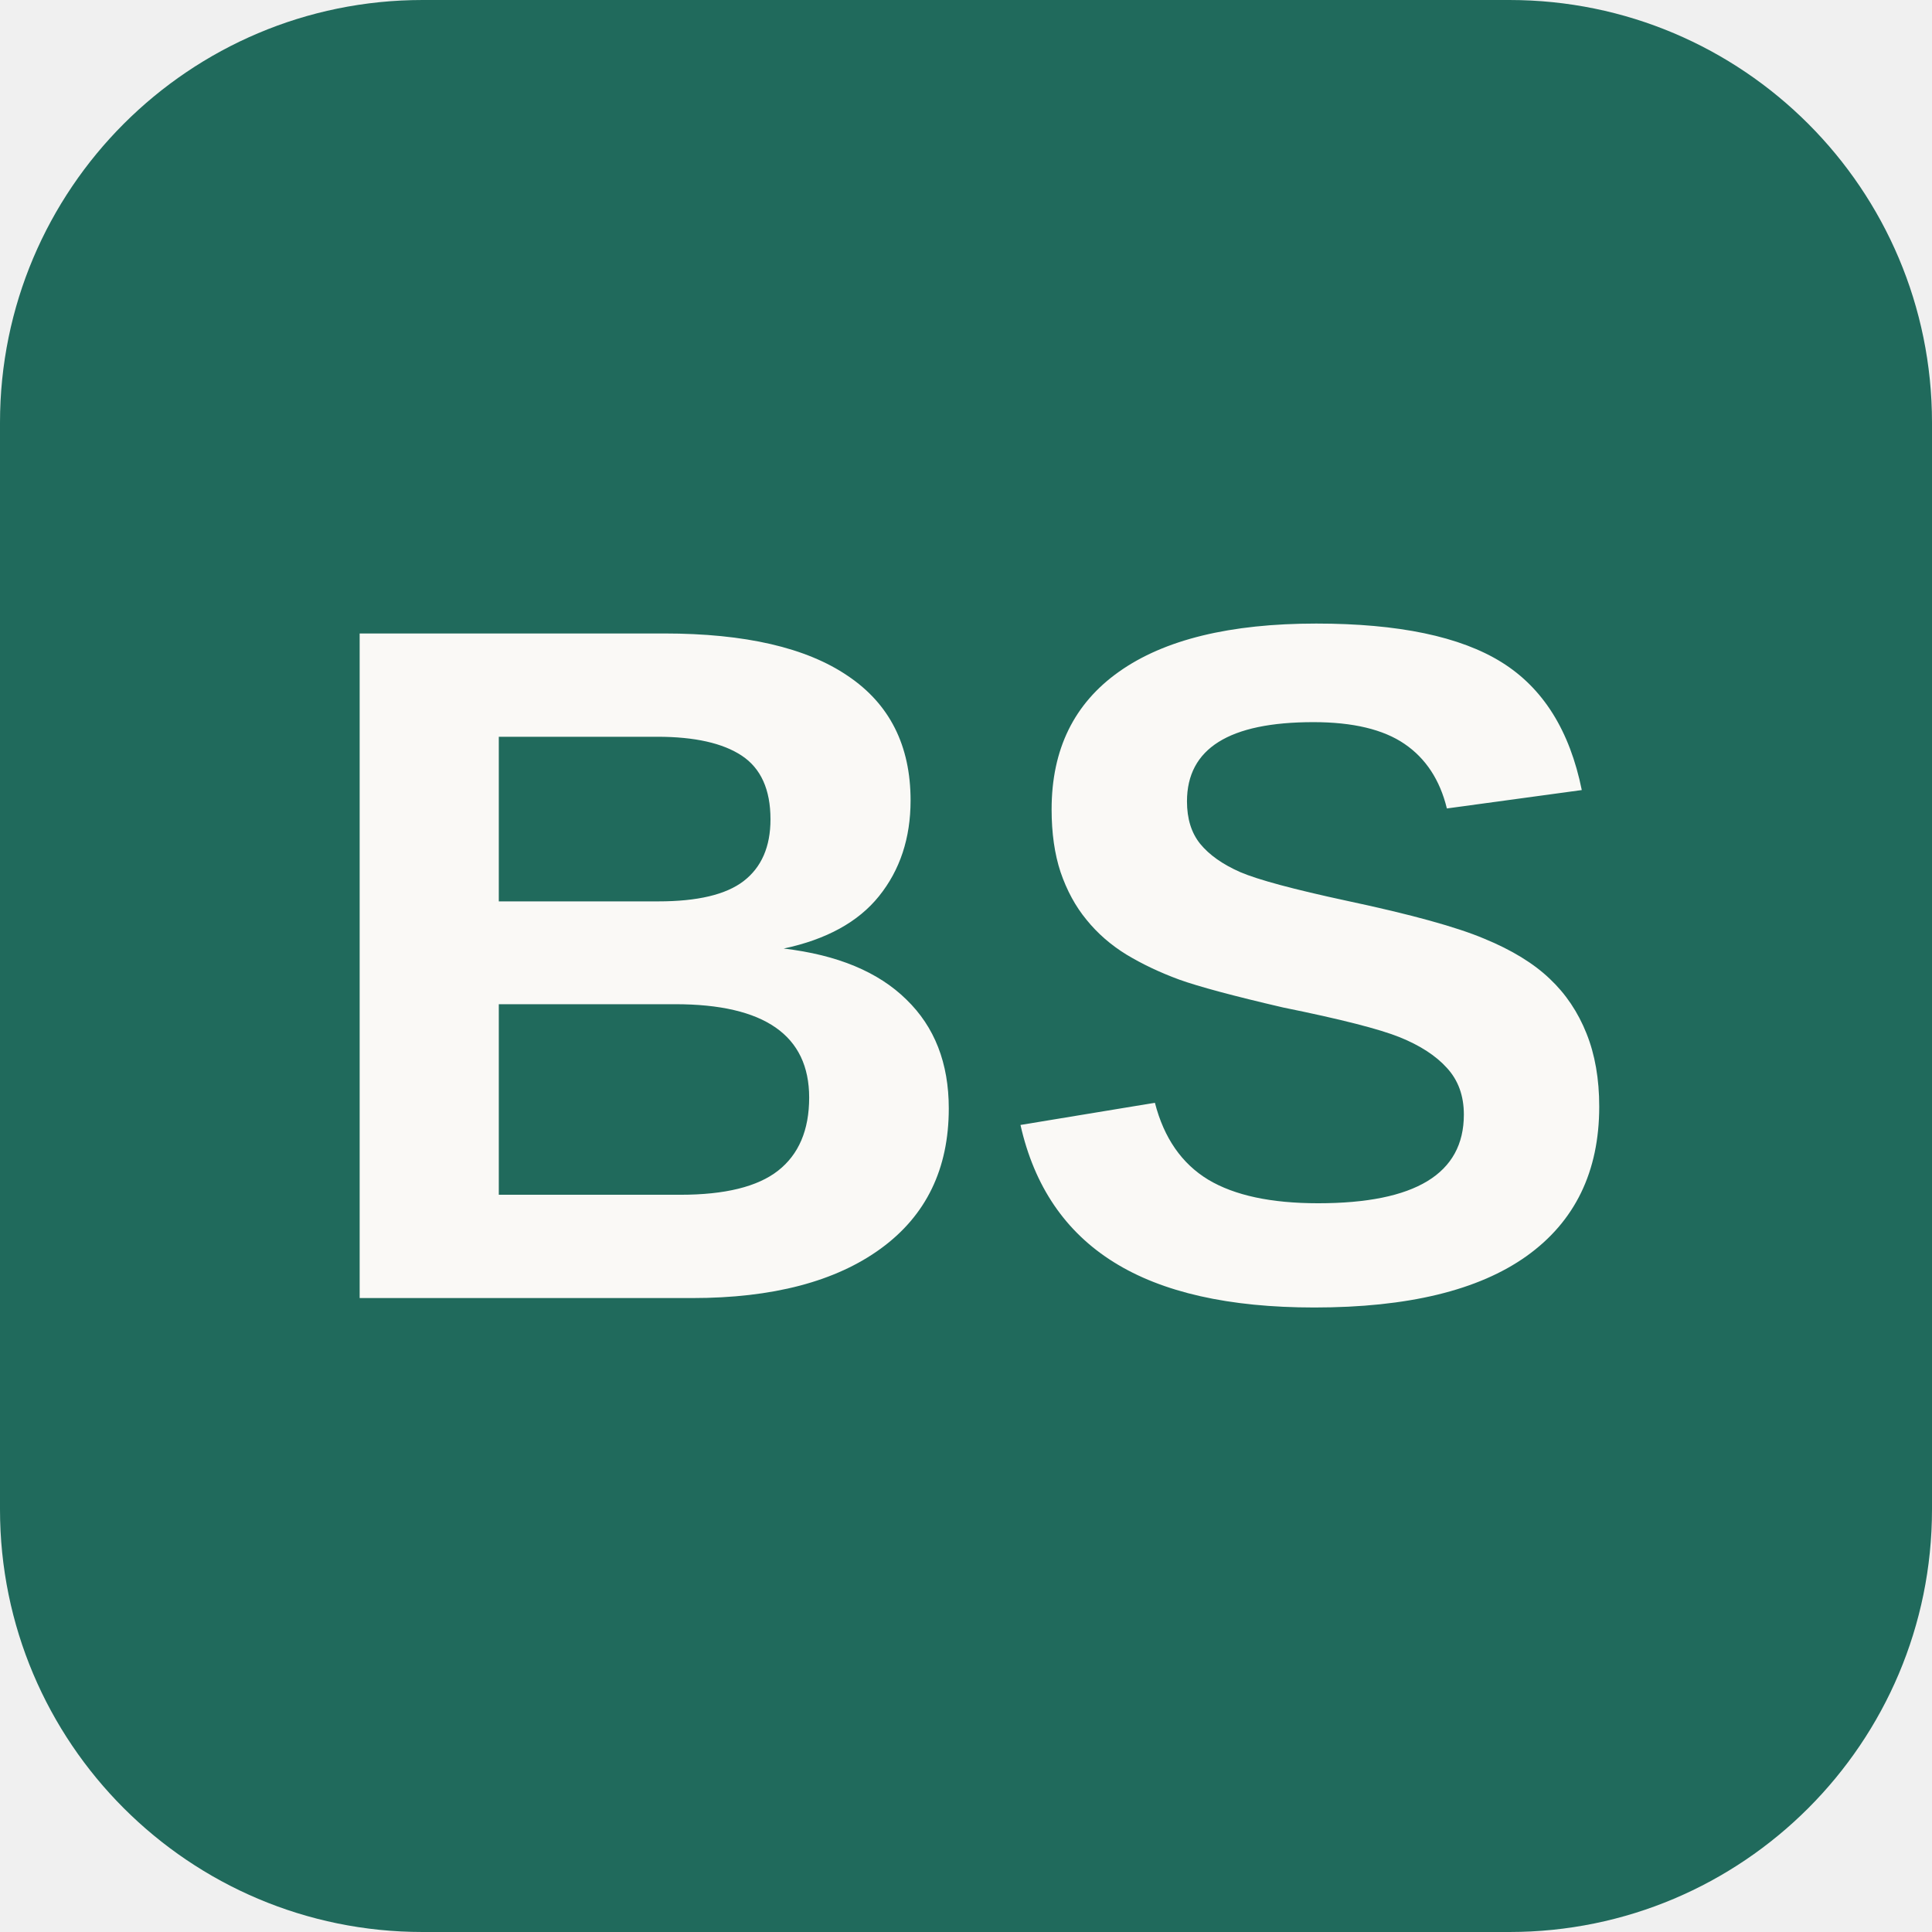
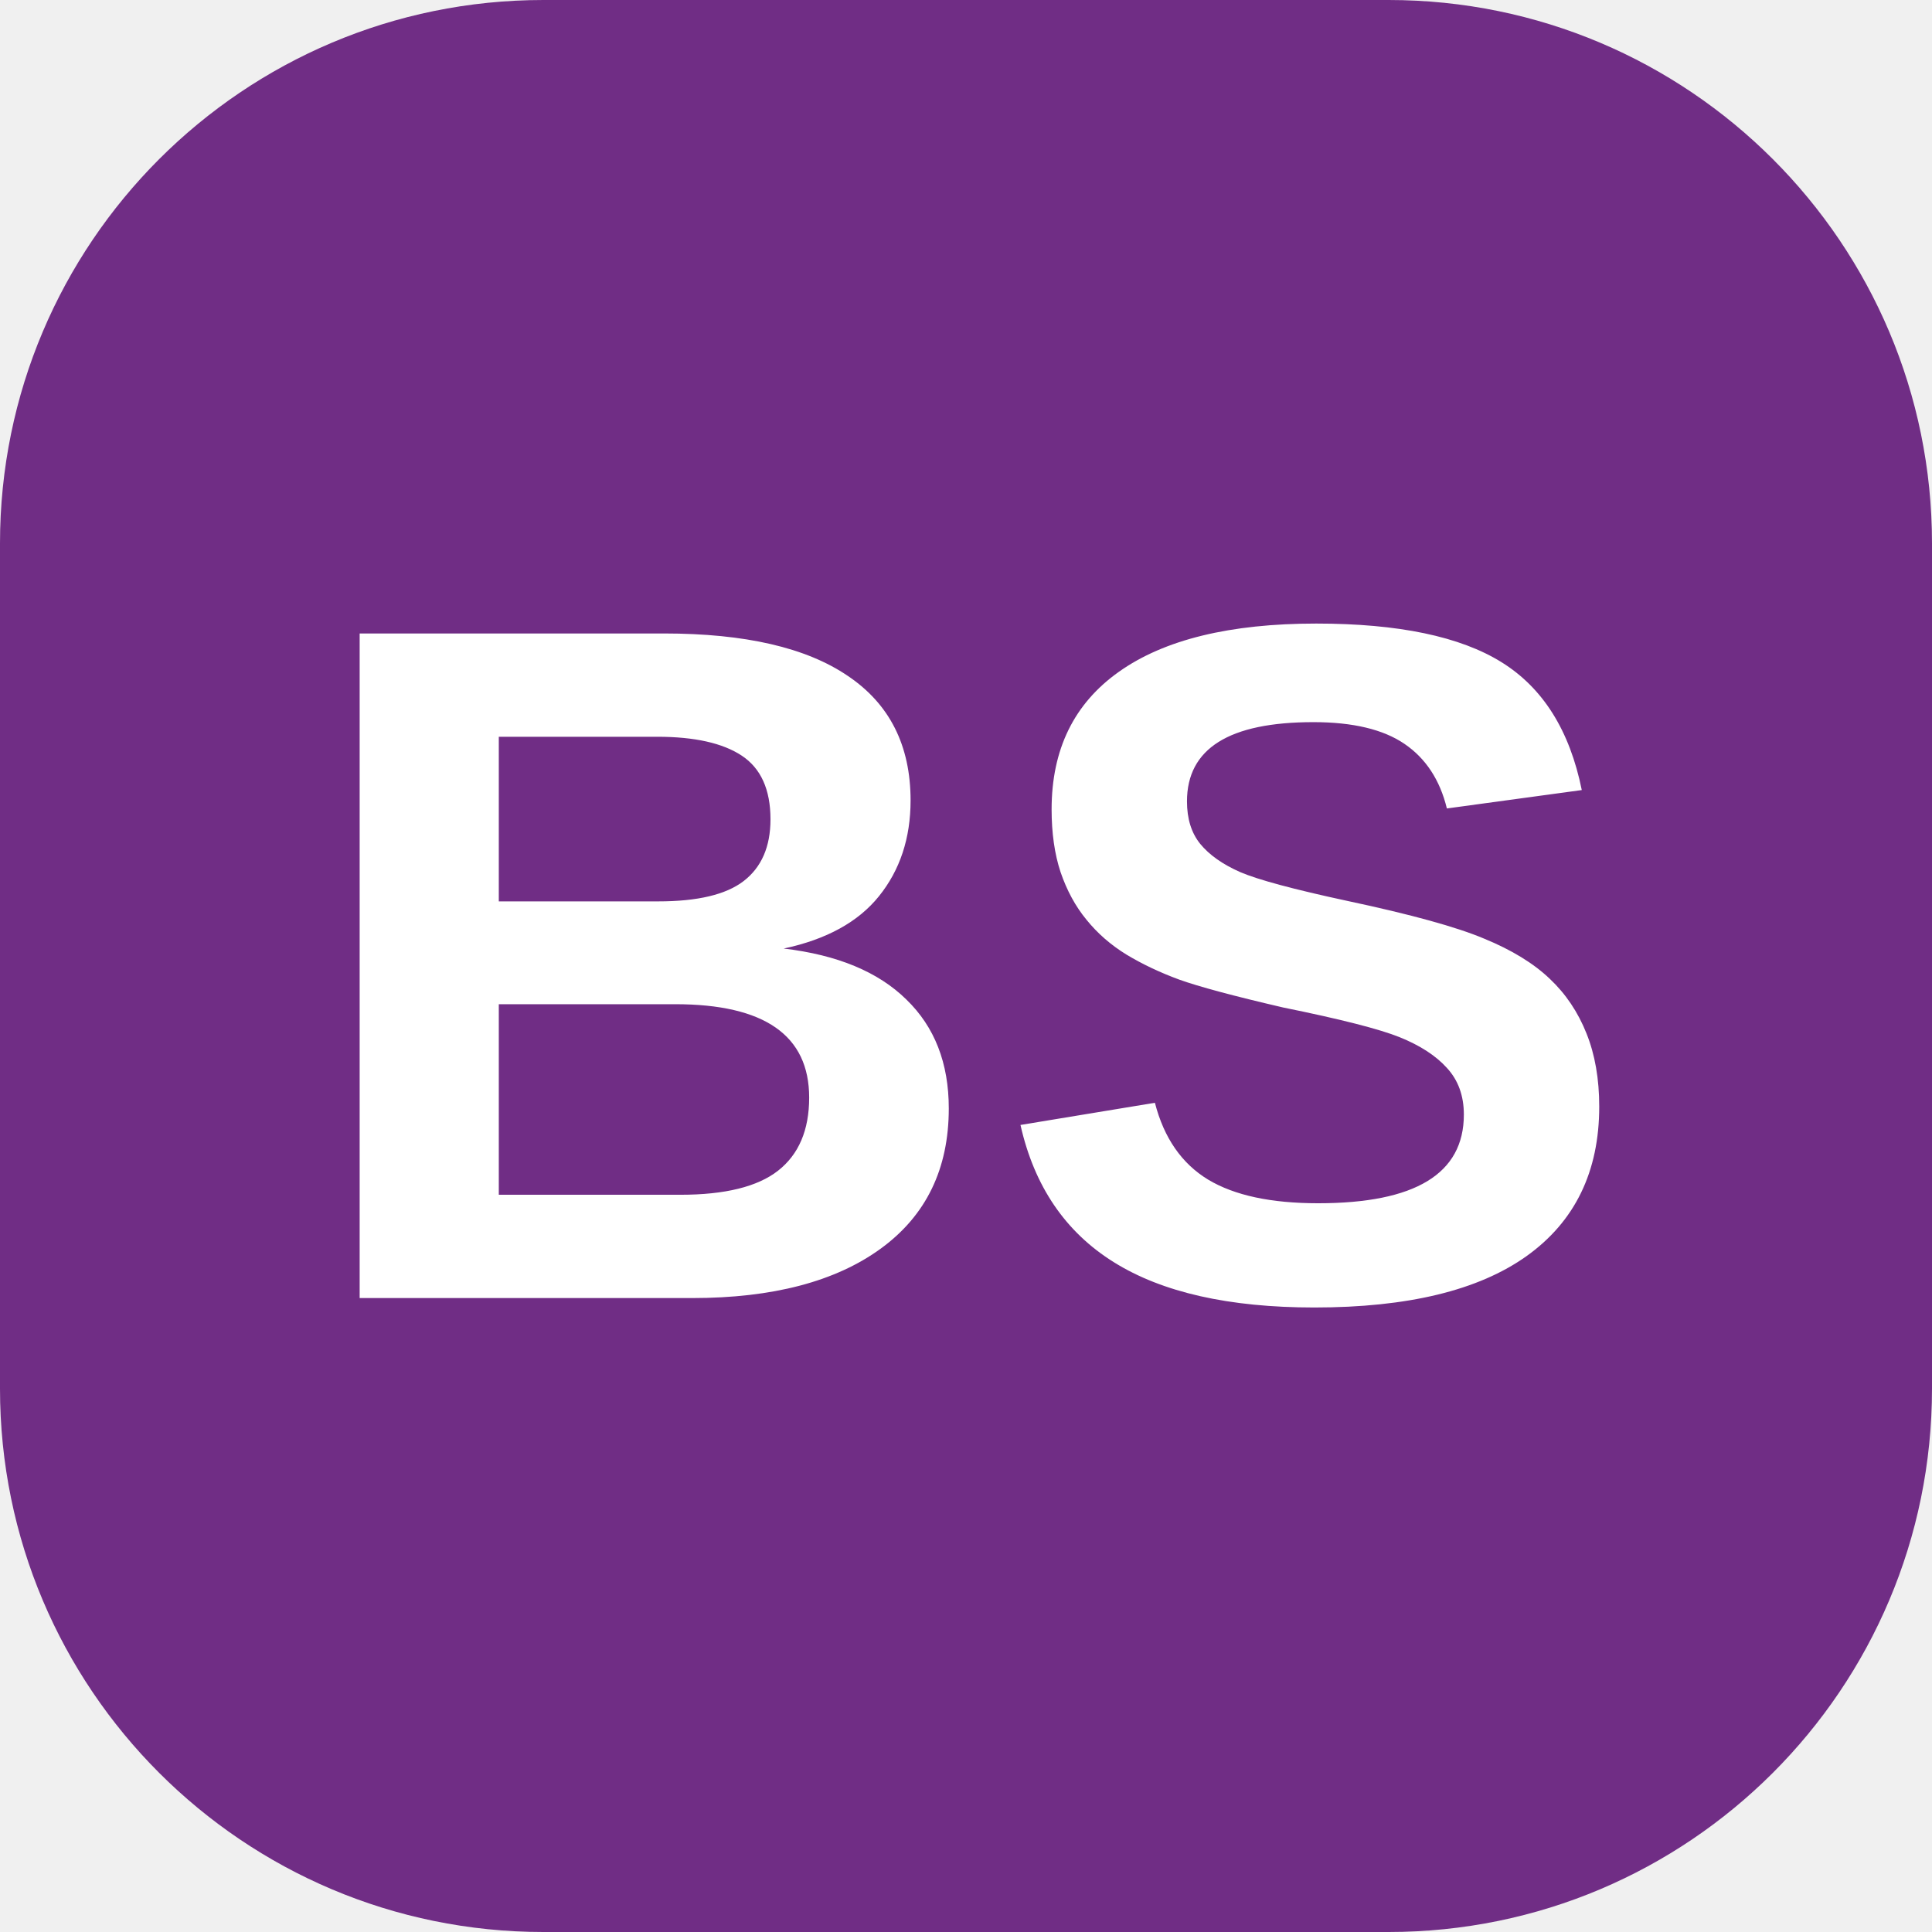
<svg xmlns="http://www.w3.org/2000/svg" viewBox="0 0 64 64">
-   <rect width="64" height="64" rx="14" fill="#206a5c" />
-   <text x="32" y="43" text-anchor="middle" font-family="Arial,sans-serif" font-size="32" font-weight="bold" fill="#faf9f6">BS</text>
+   <rect width="64" height="64" rx="18" fill="#702d85" />
+   <text x="32" y="43" text-anchor="middle" font-family="Arial,sans-serif" font-size="32" font-weight="bold" fill="#ffffff">BS</text>
</svg>
